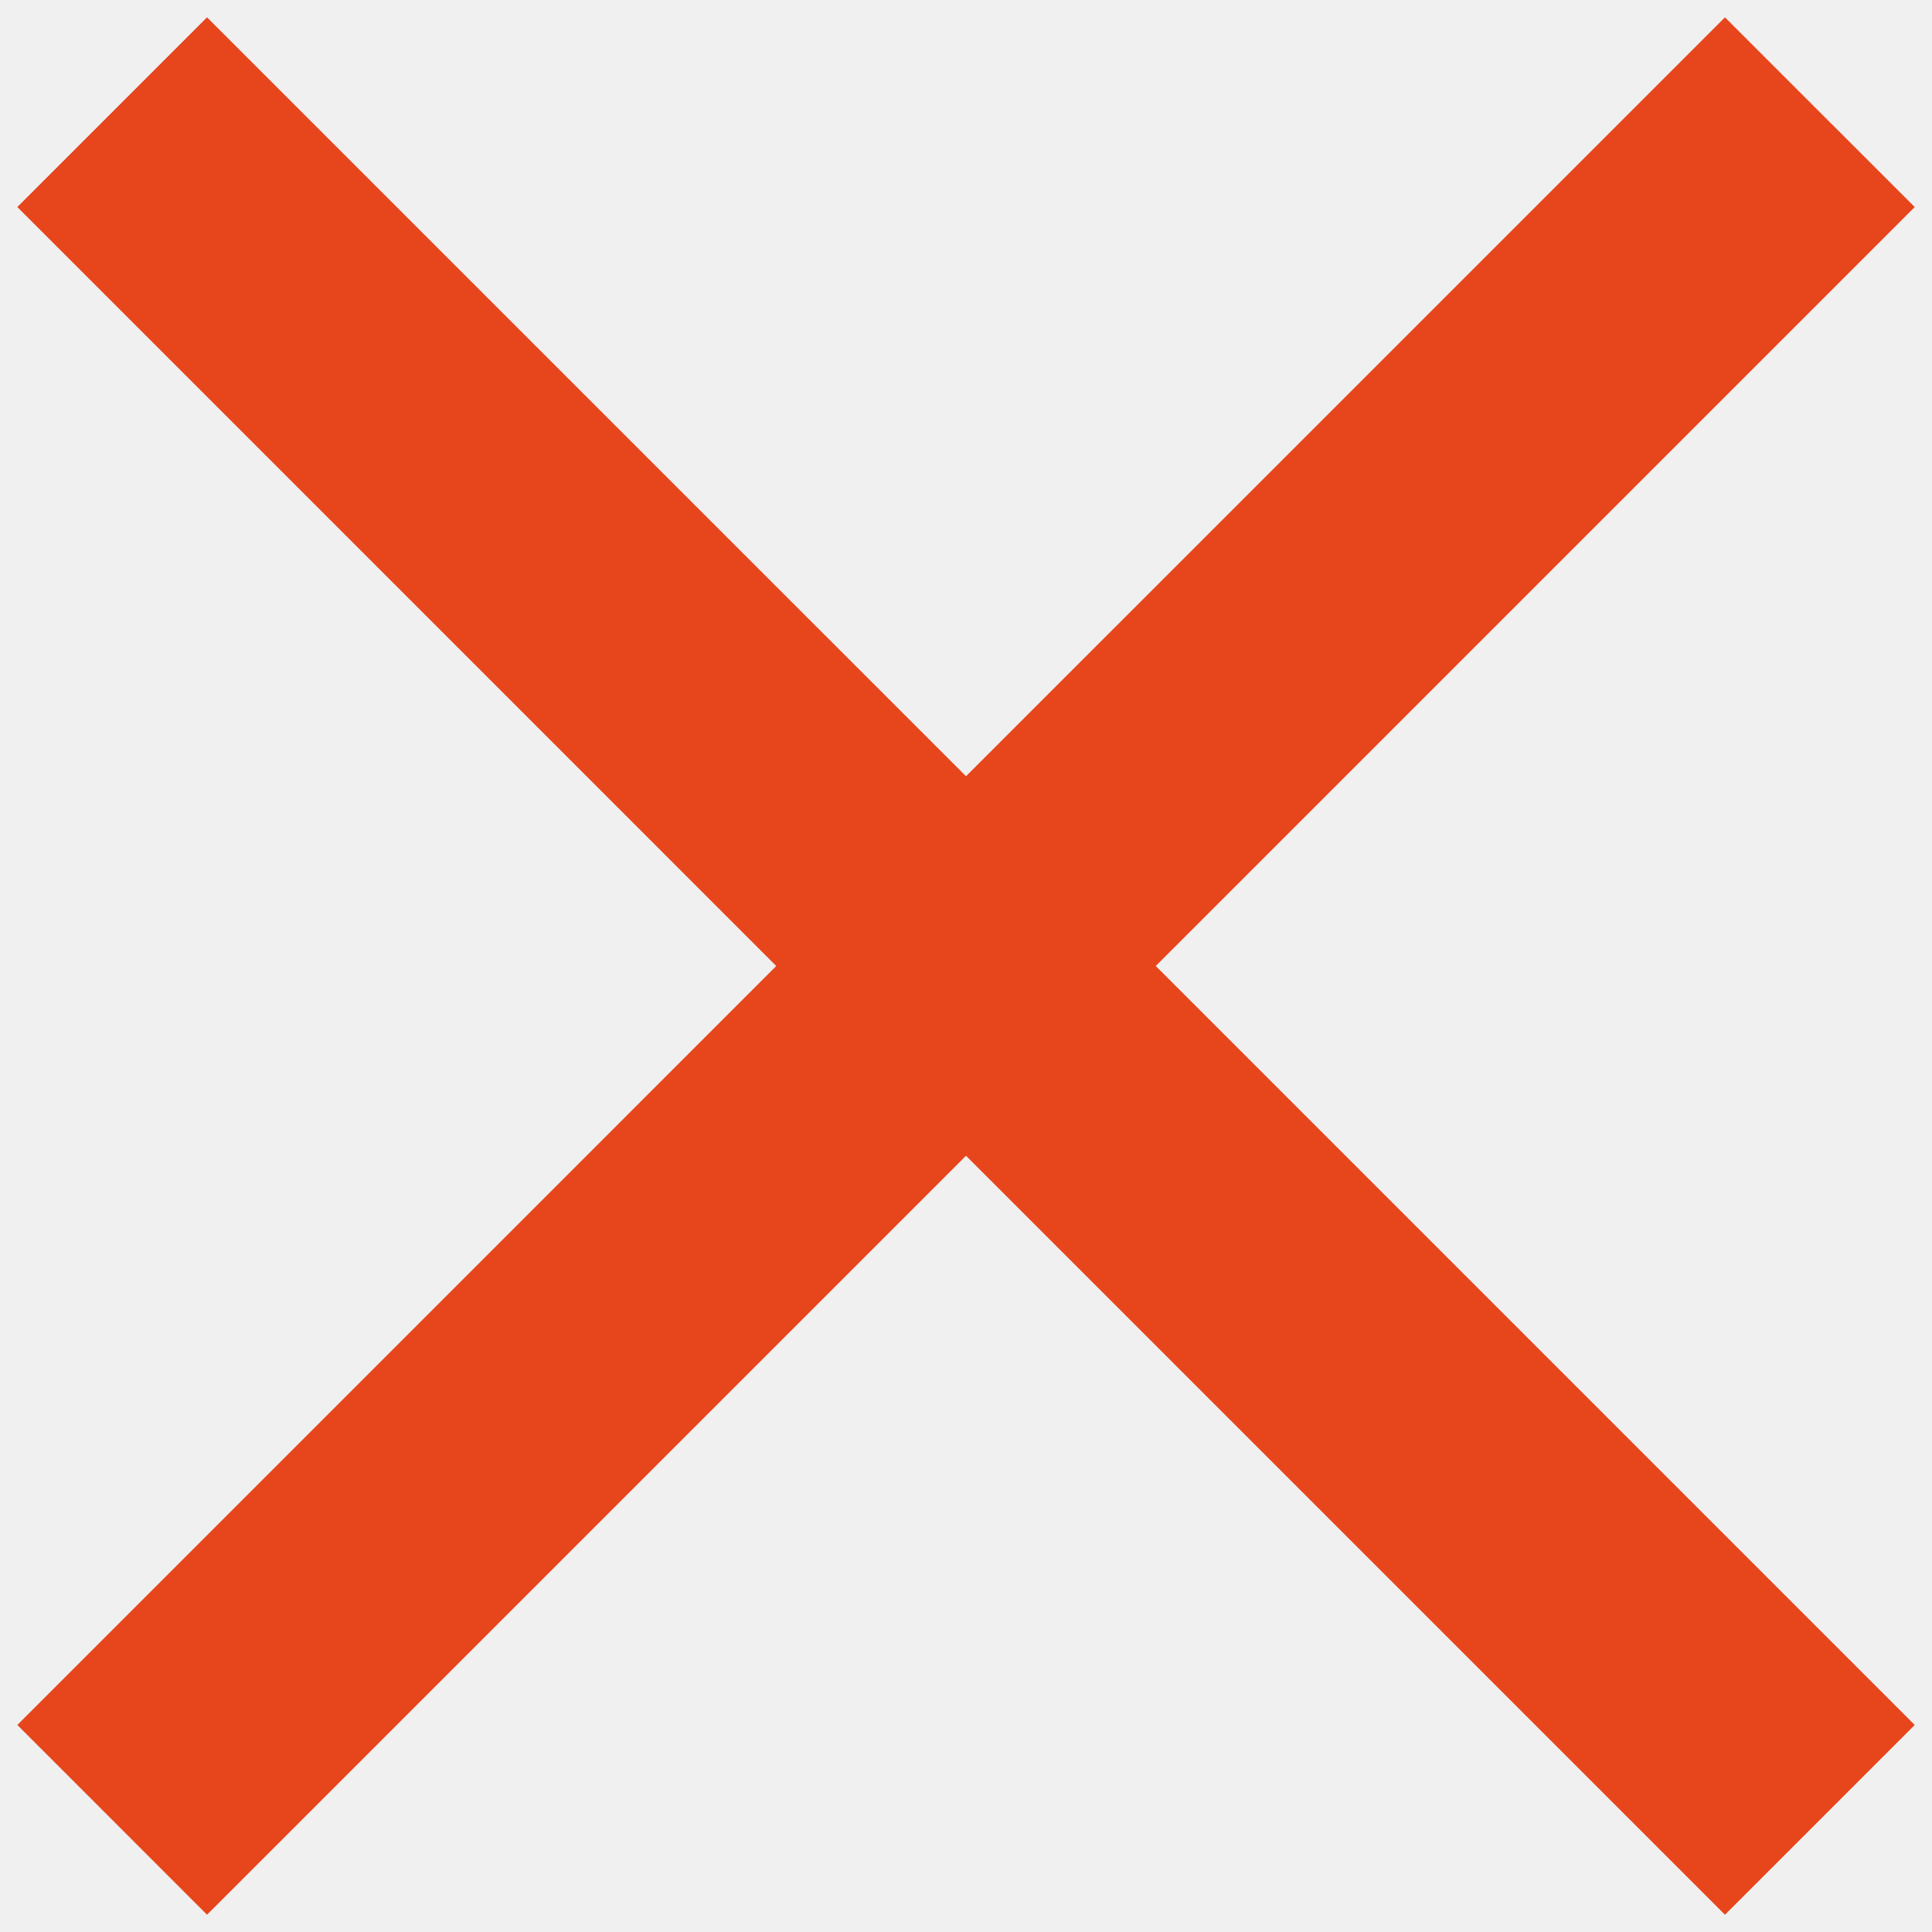
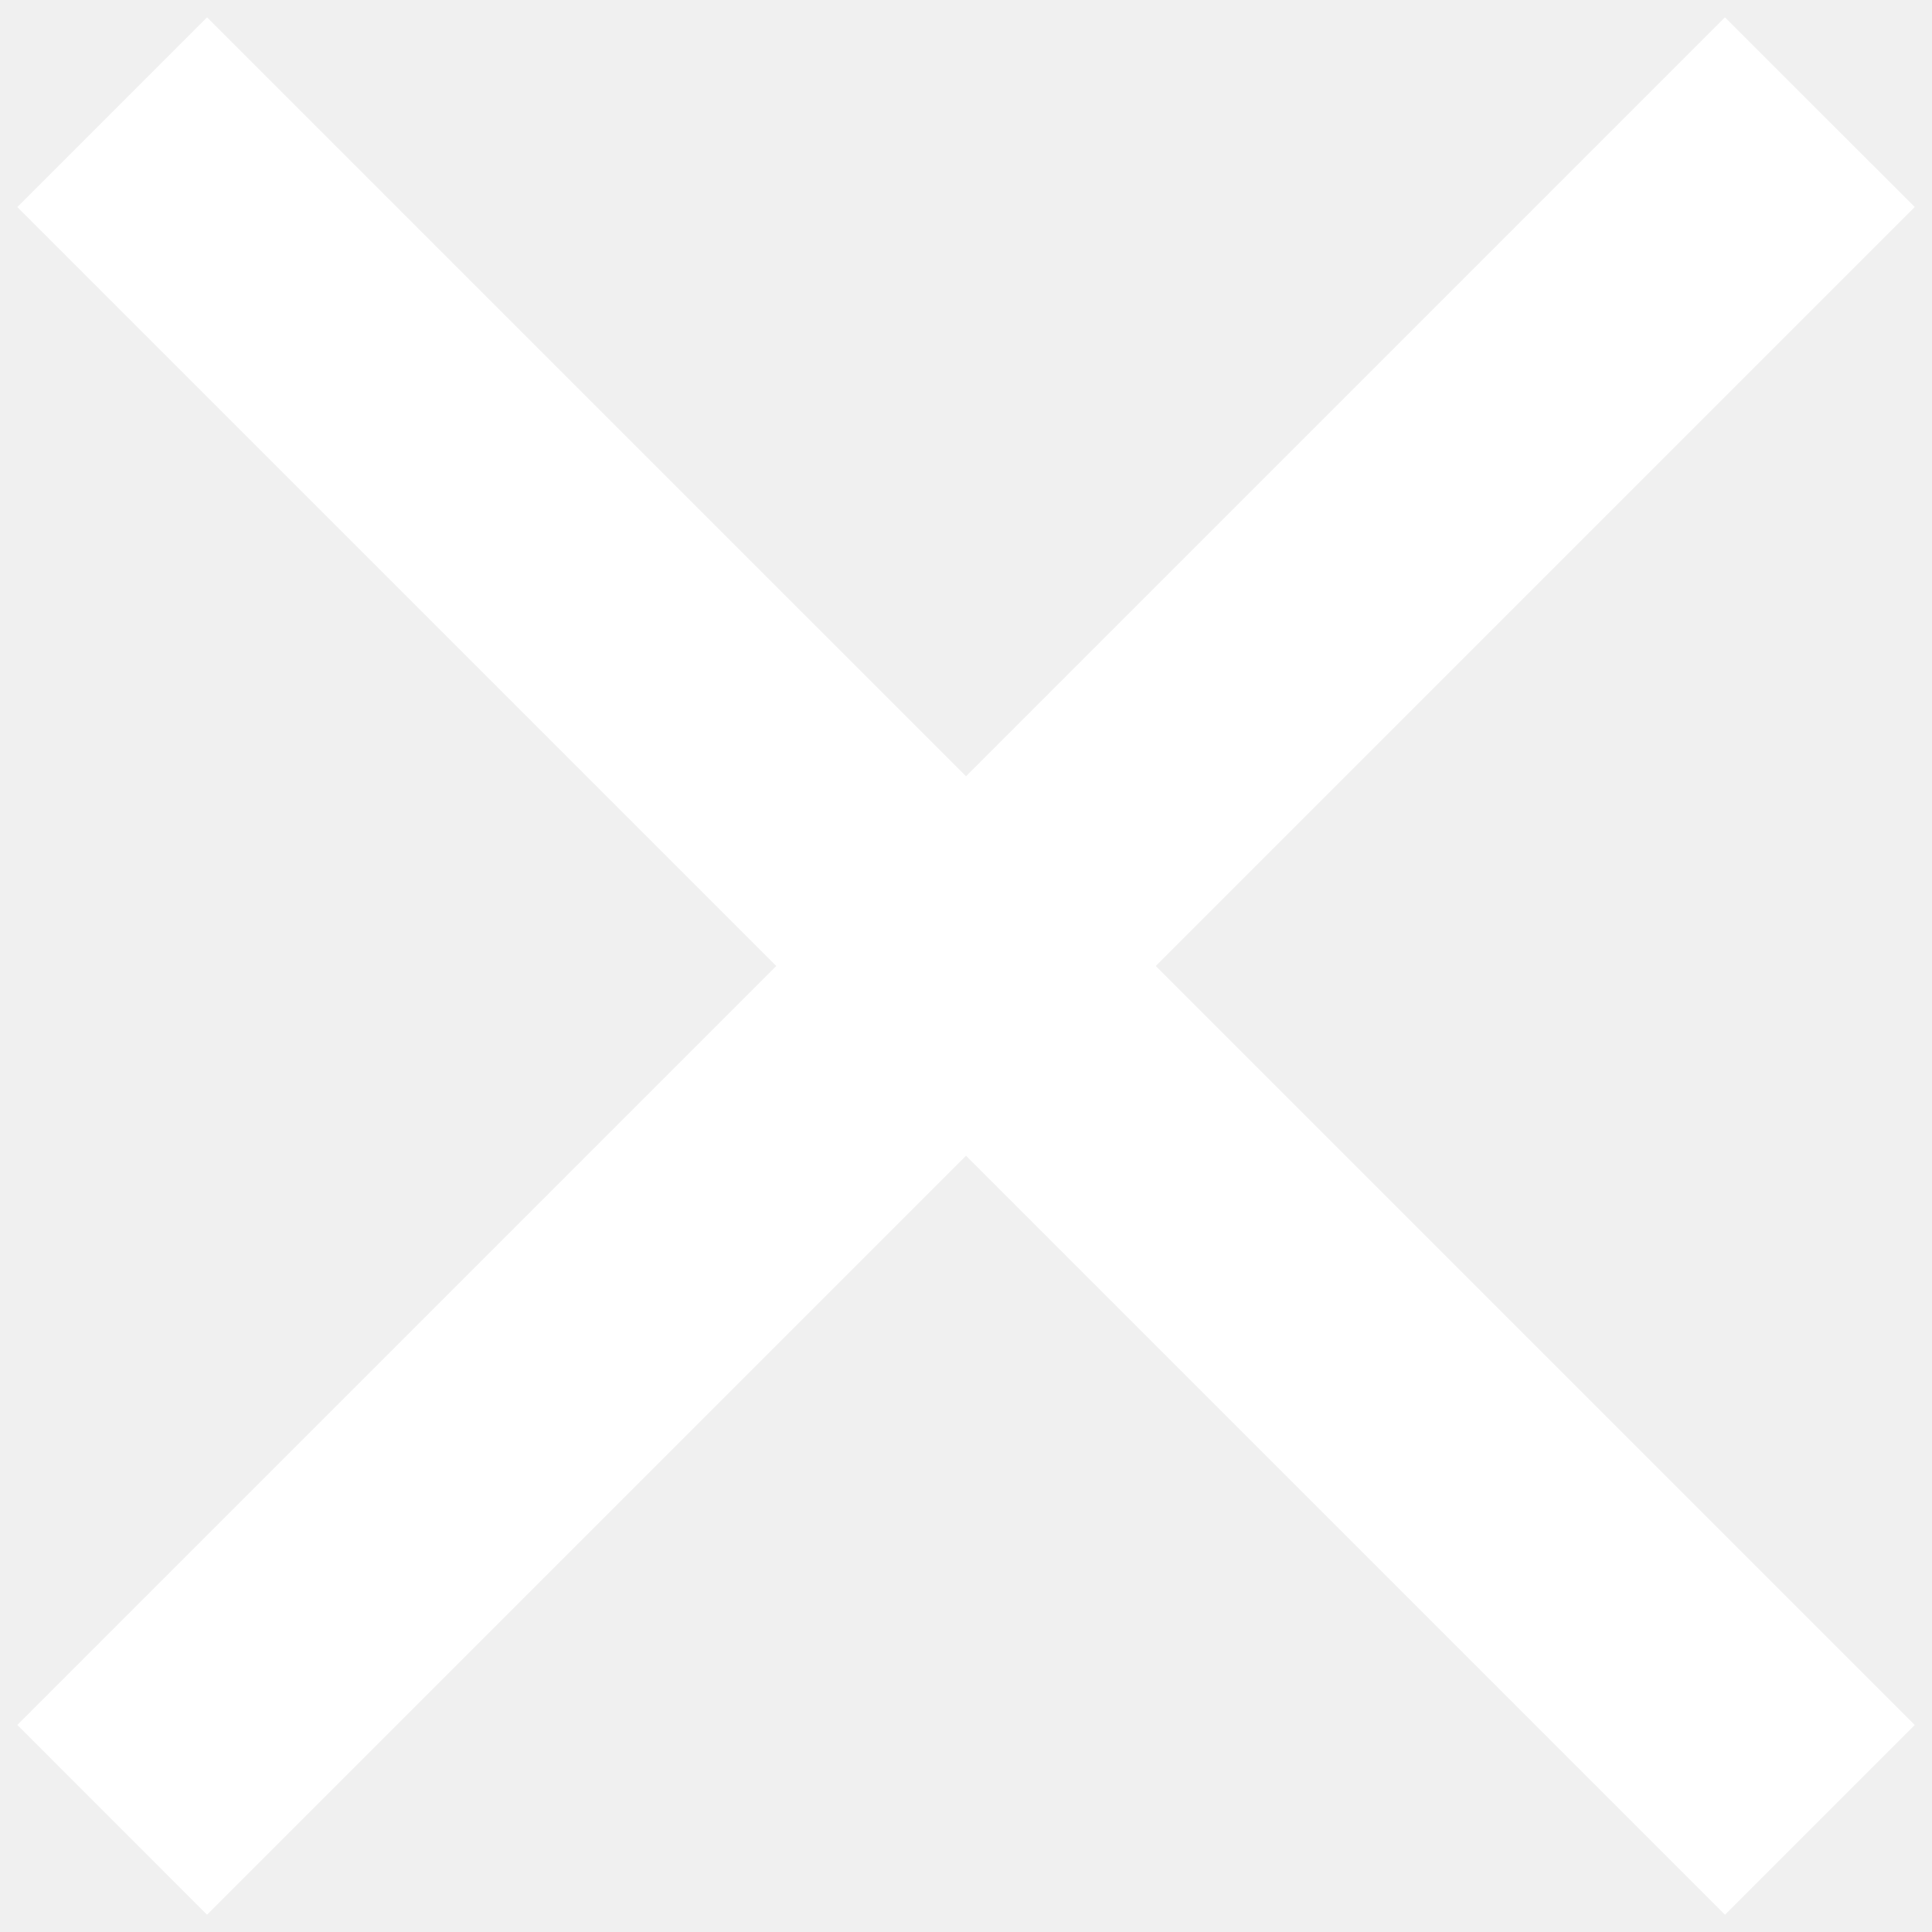
<svg xmlns="http://www.w3.org/2000/svg" width="32" height="32" viewBox="0 0 32 32" fill="none">
-   <path d="M28.571 0.287L16 12.857L3.429 0.287L0.287 3.429L12.857 16L0.287 28.571L3.429 31.714L16 19.143L28.571 31.714L31.714 28.571L19.143 16L31.714 3.429L28.571 0.287Z" fill="#E7461C" />
+   <path d="M28.571 0.287L16 12.857L3.429 0.287L0.287 3.429L12.857 16L0.287 28.571L3.429 31.714L16 19.143L28.571 31.714L31.714 28.571L19.143 16L31.714 3.429L28.571 0.287Z" fill="white" />
</svg>
